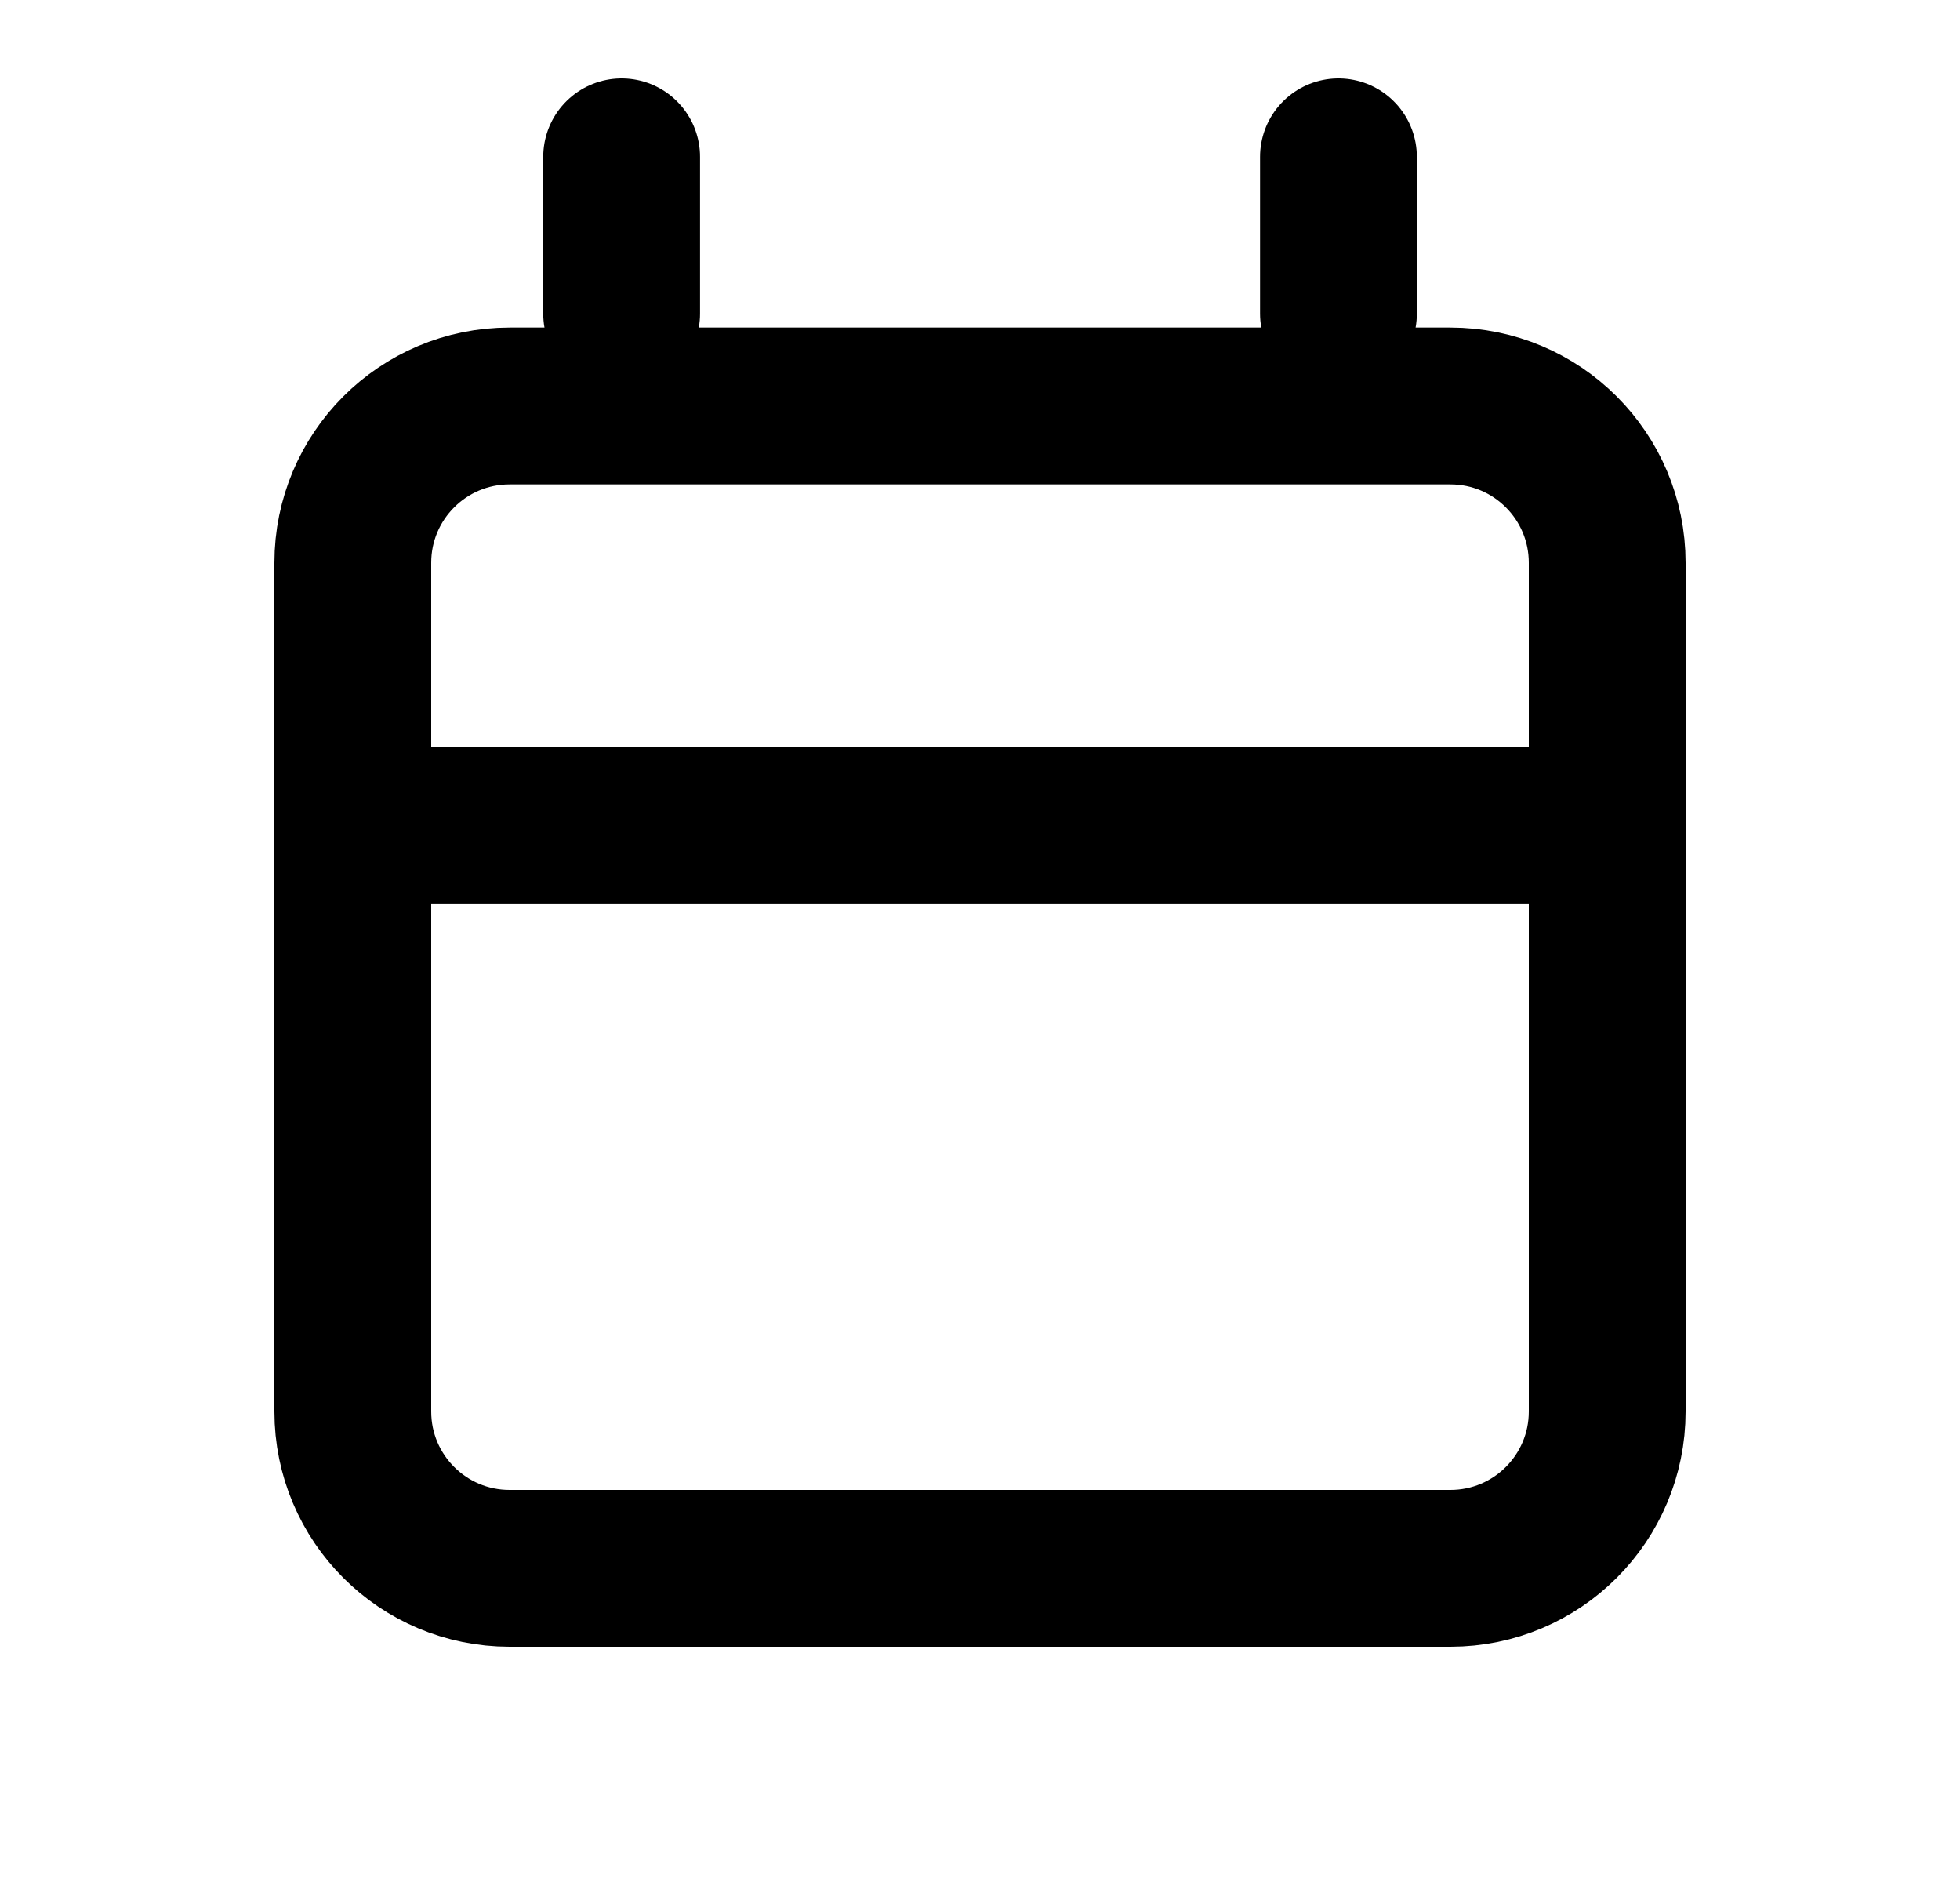
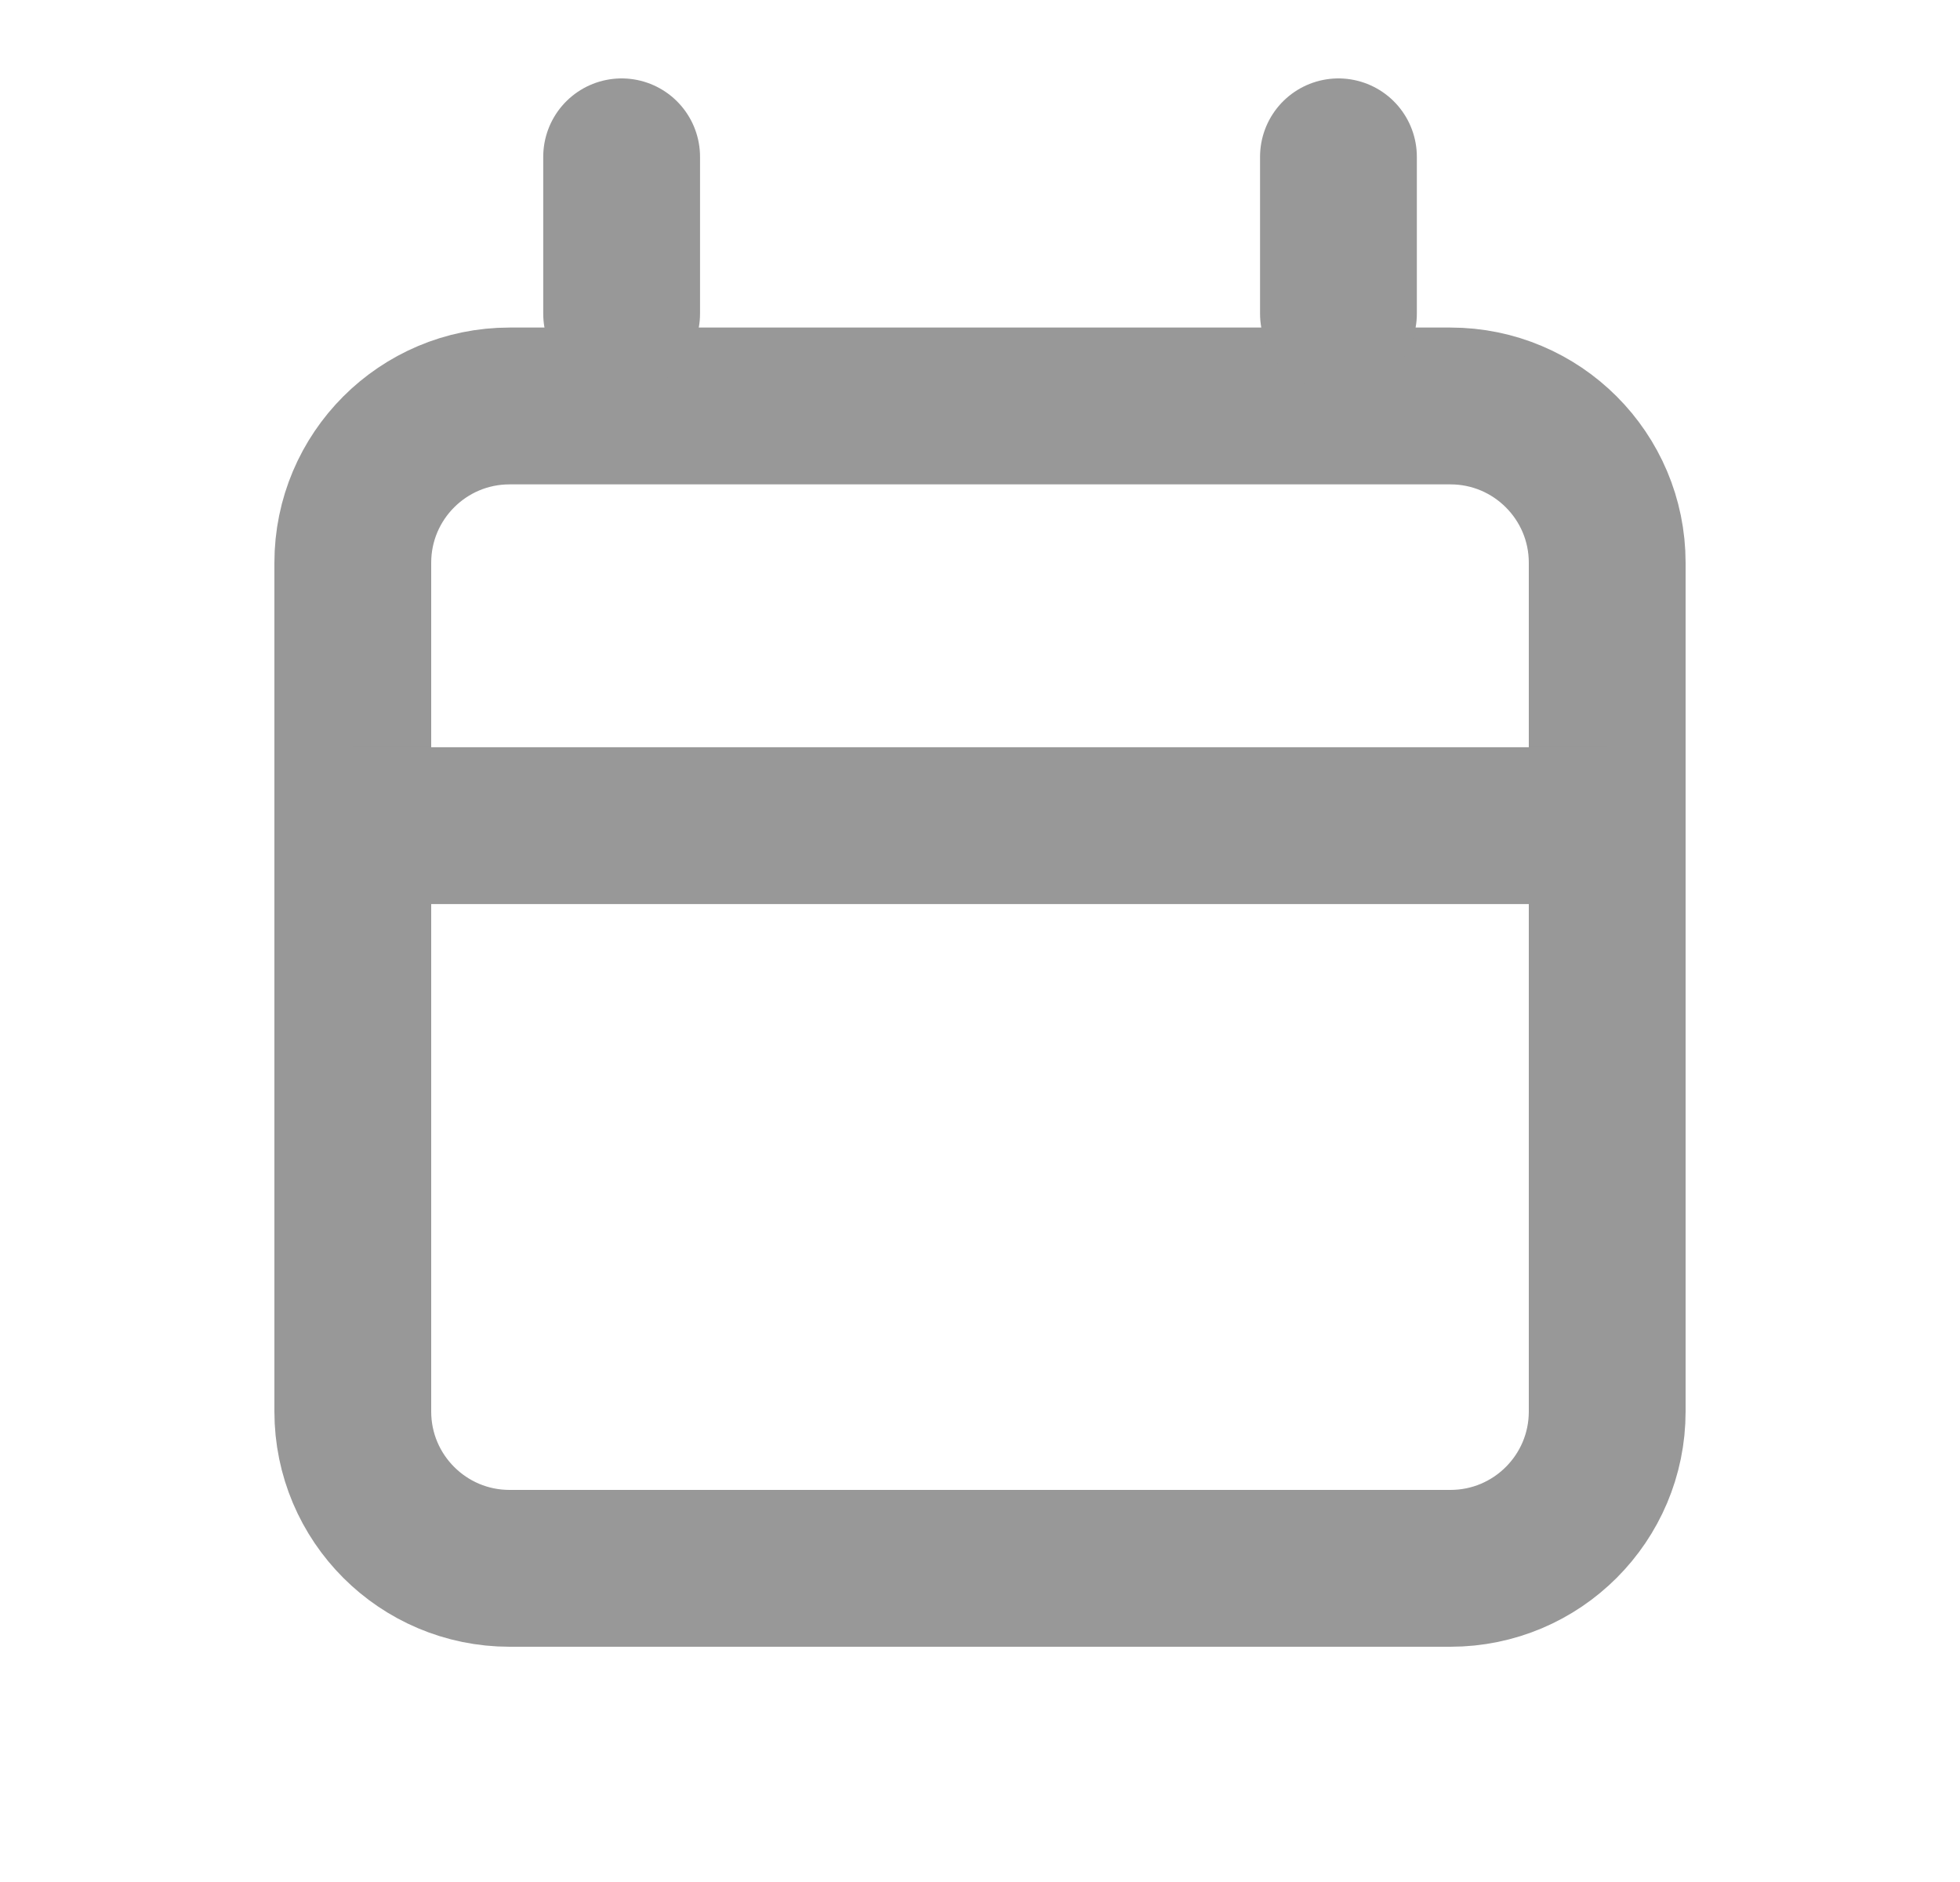
<svg xmlns="http://www.w3.org/2000/svg" width="25" height="24" viewBox="0 0 25 24" fill="none">
-   <rect x="4.5" y="5.177" width="16" height="14.823" rx="2" stroke="black" stroke-width="2" stroke-linejoin="round" />
-   <line x1="4.5" y1="10.529" x2="20.5" y2="10.529" stroke="black" stroke-width="2" />
-   <path d="M7.929 2V4" stroke="black" stroke-width="2" stroke-linecap="round" stroke-linejoin="round" />
-   <path d="M17.072 2V4" stroke="black" stroke-width="2" stroke-linecap="round" stroke-linejoin="round" />
+   <rect x="4.5" y="5.177" width="16" height="14.823" rx="2" stroke="#989898" stroke-width="2" stroke-linejoin="round" />
+   <line x1="4.5" y1="10.529" x2="20.5" y2="10.529" stroke="#989898" stroke-width="2" />
+   <path d="M7.929 2V4" stroke="#989898" stroke-width="2" stroke-linecap="round" stroke-linejoin="round" />
+   <path d="M17.072 2V4" stroke="#989898" stroke-width="2" stroke-linecap="round" stroke-linejoin="round" />
</svg>
